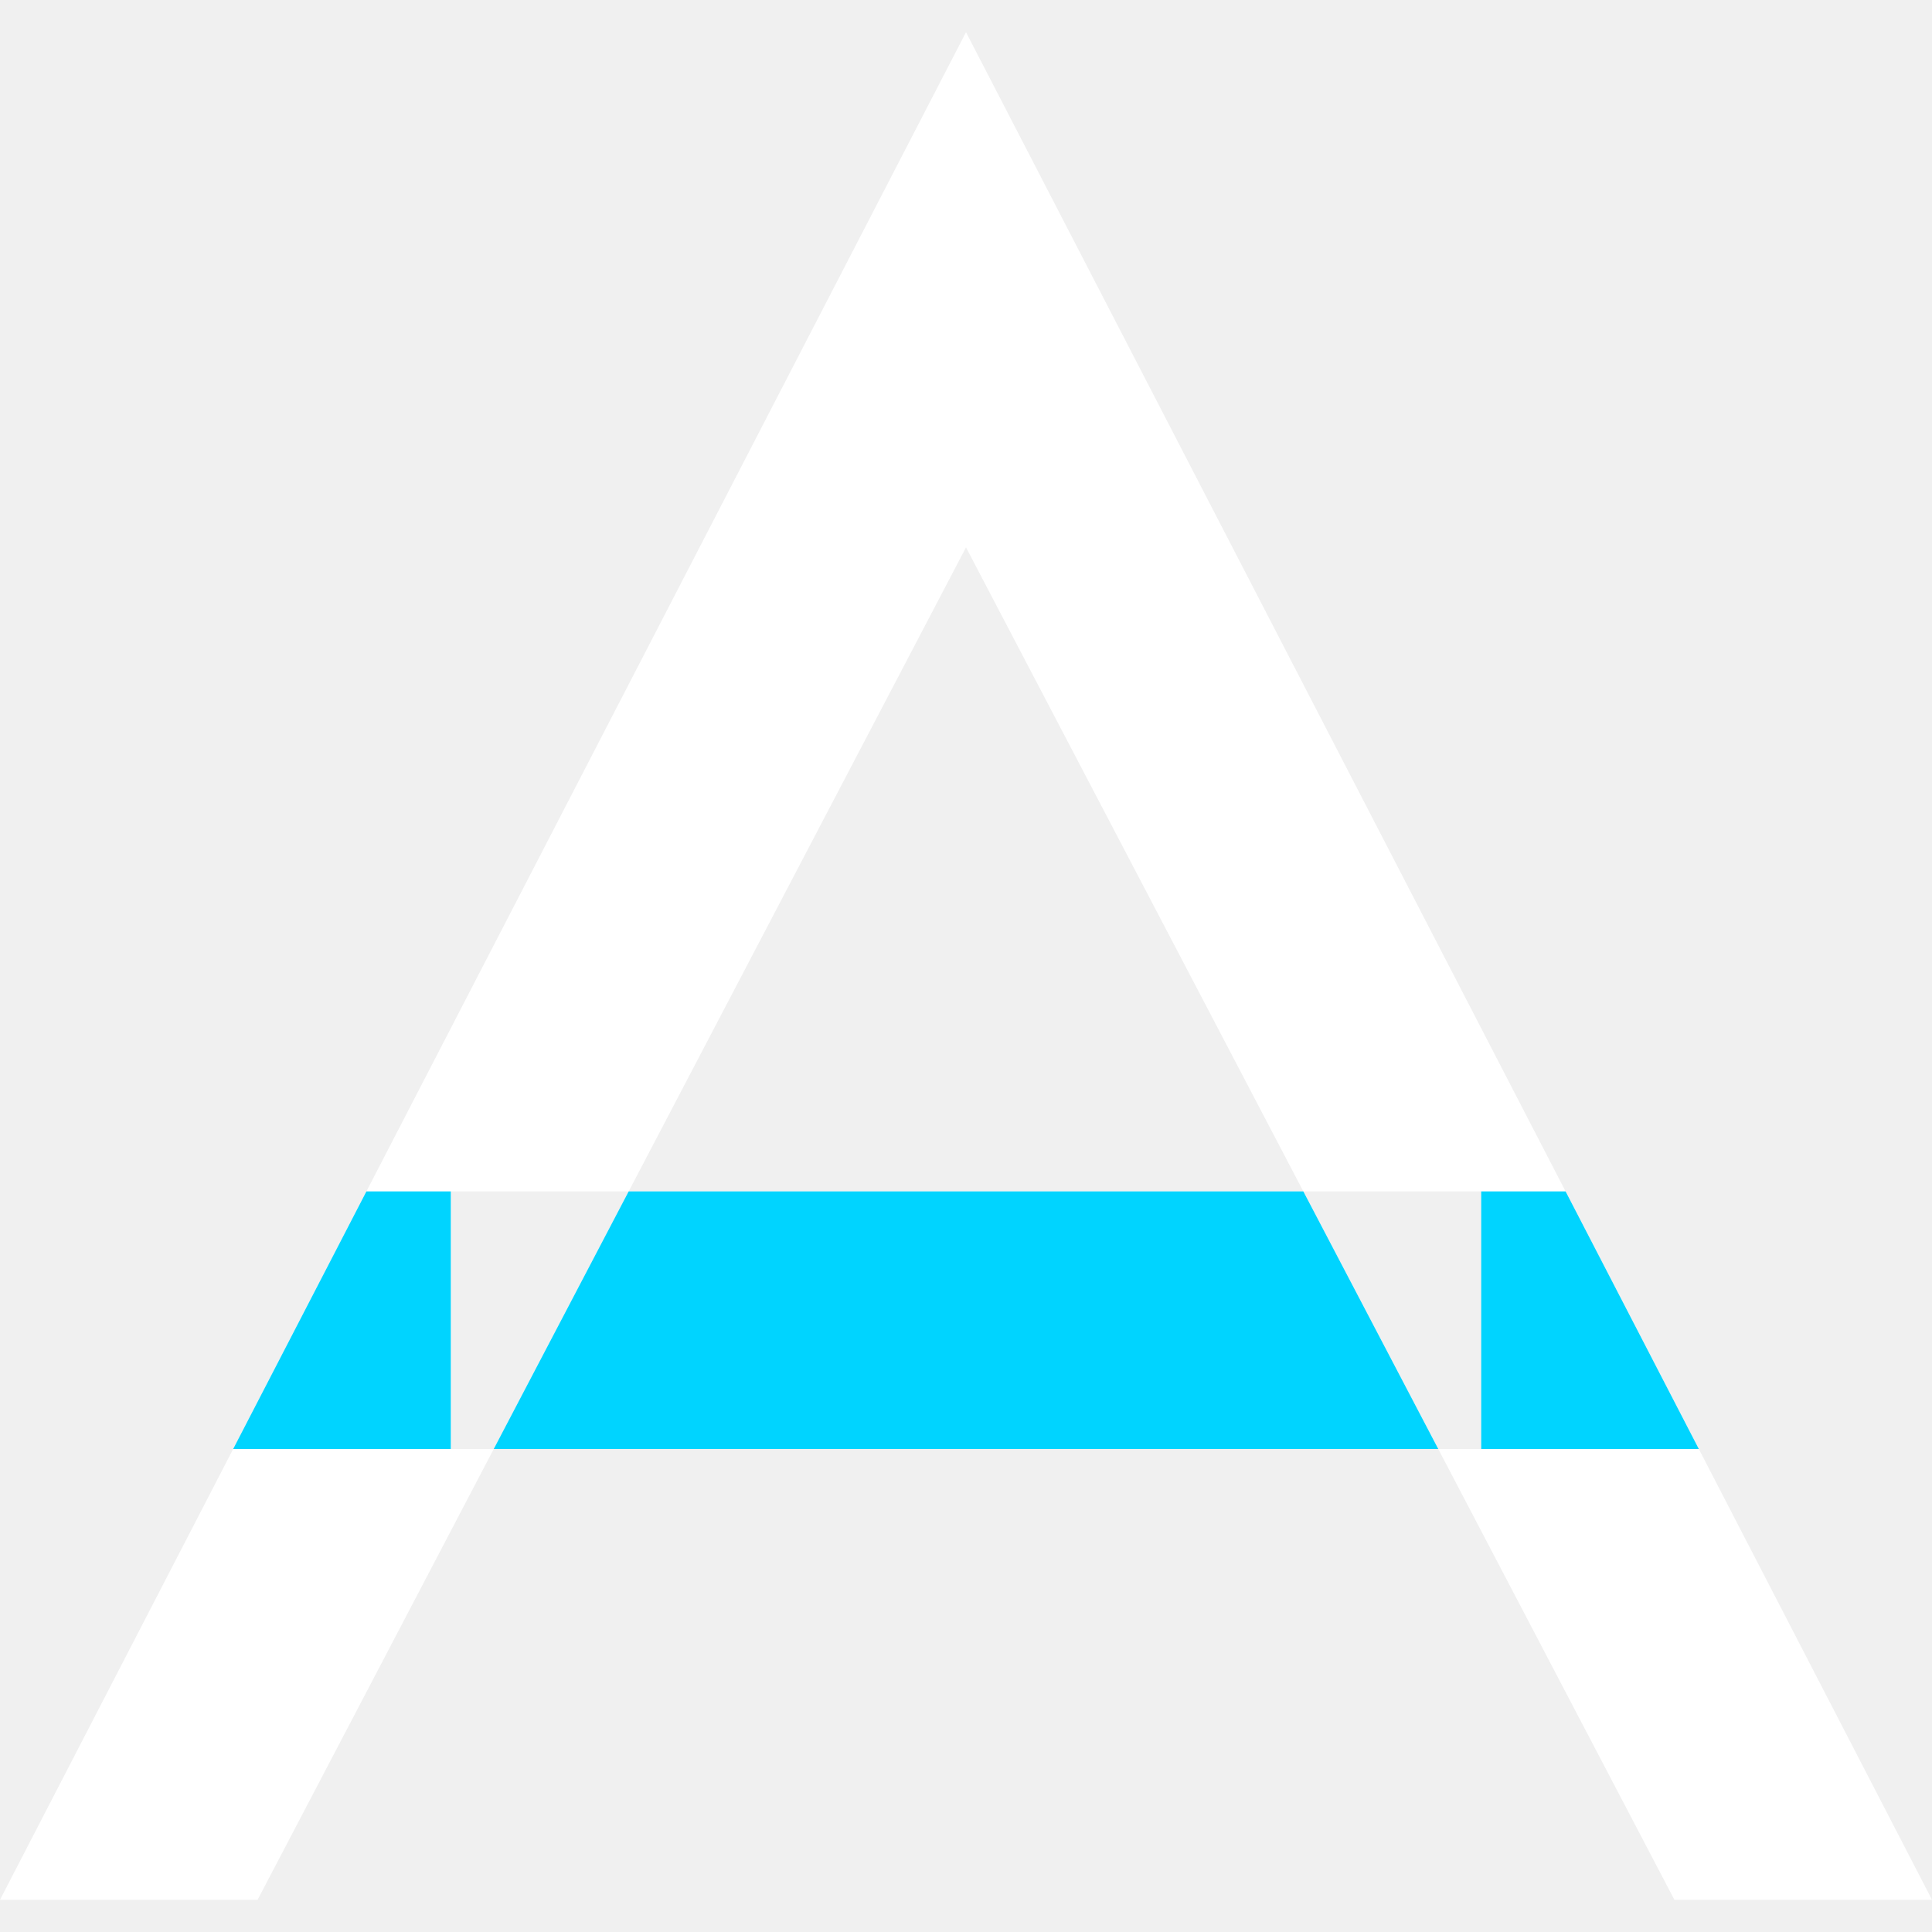
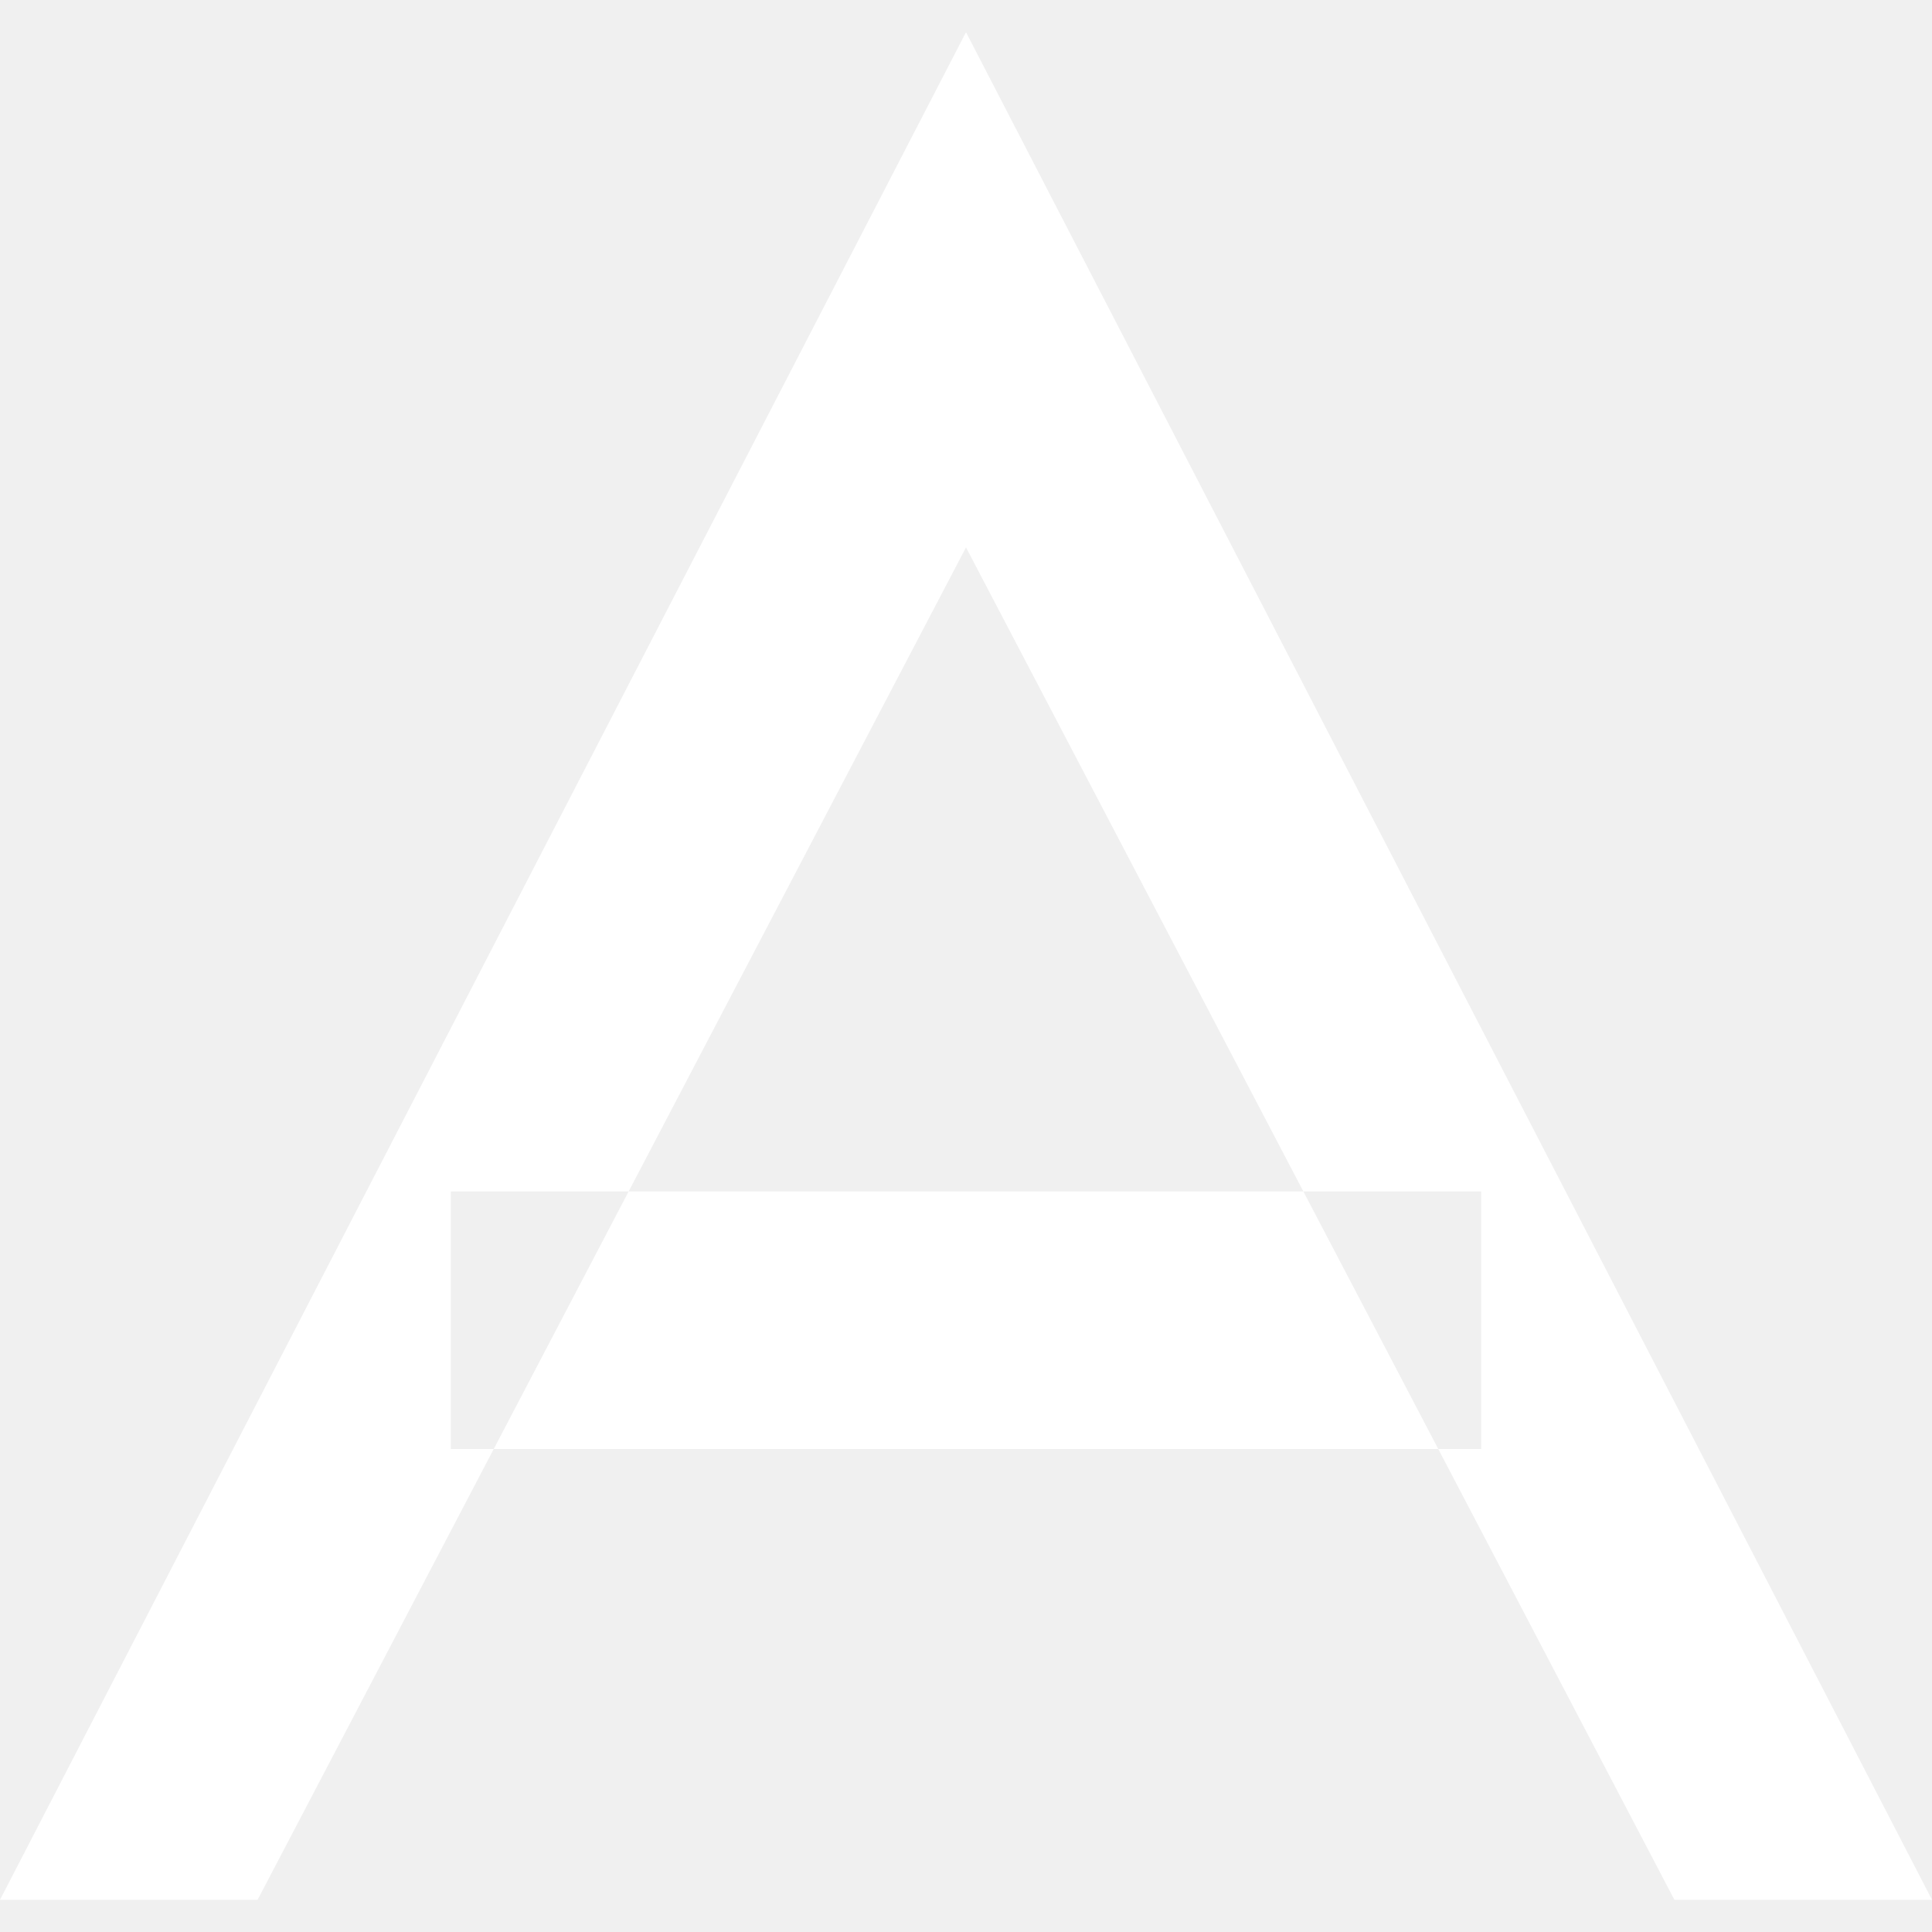
<svg xmlns="http://www.w3.org/2000/svg" width="32" height="32" viewBox="0 0 30 29">
  <defs>
    <clipPath id="mono-clip">
      <path clip-rule="evenodd" d="M0 29L15 0L30 29ZM4 29L15 8L26 29ZM7 18L23 18L23 22L7 22Z" />
    </clipPath>
  </defs>
  <rect clip-path="url(#mono-clip)" fill="#ffffff" width="30" height="29" />
-   <rect clip-path="url(#mono-clip)" fill="#00d4ff" x="0" y="18" width="30" height="4" />
</svg>
